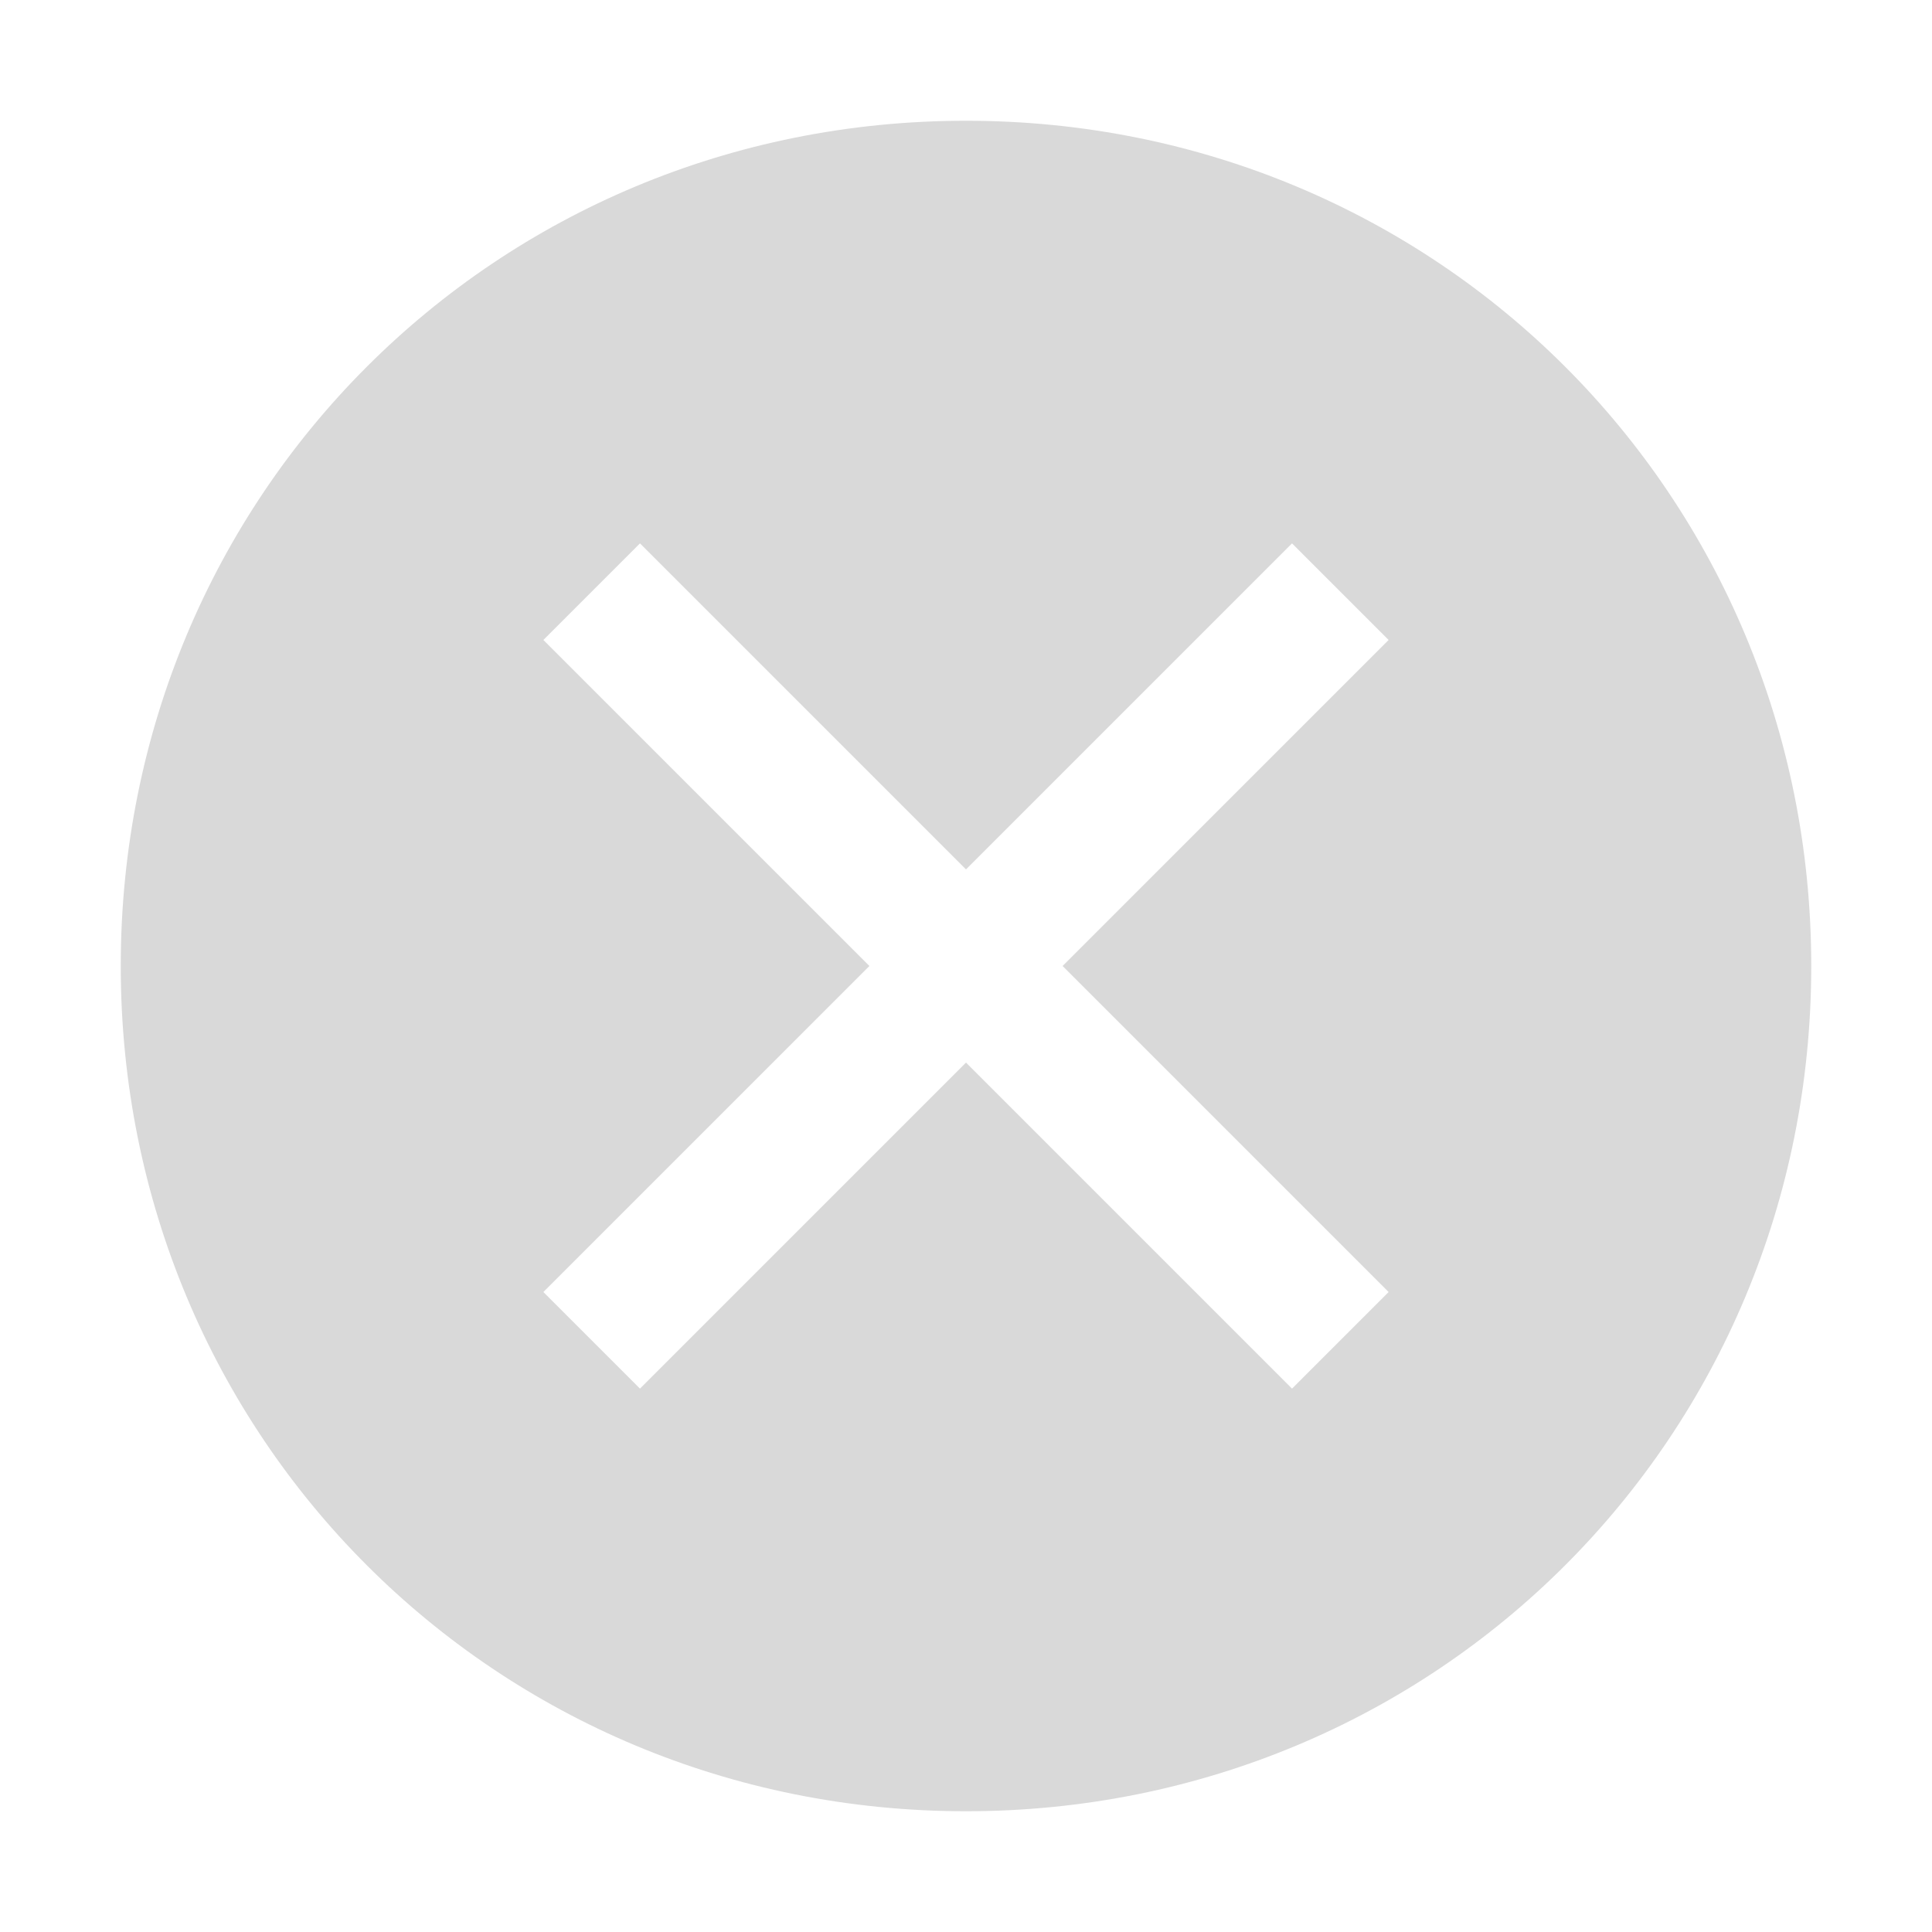
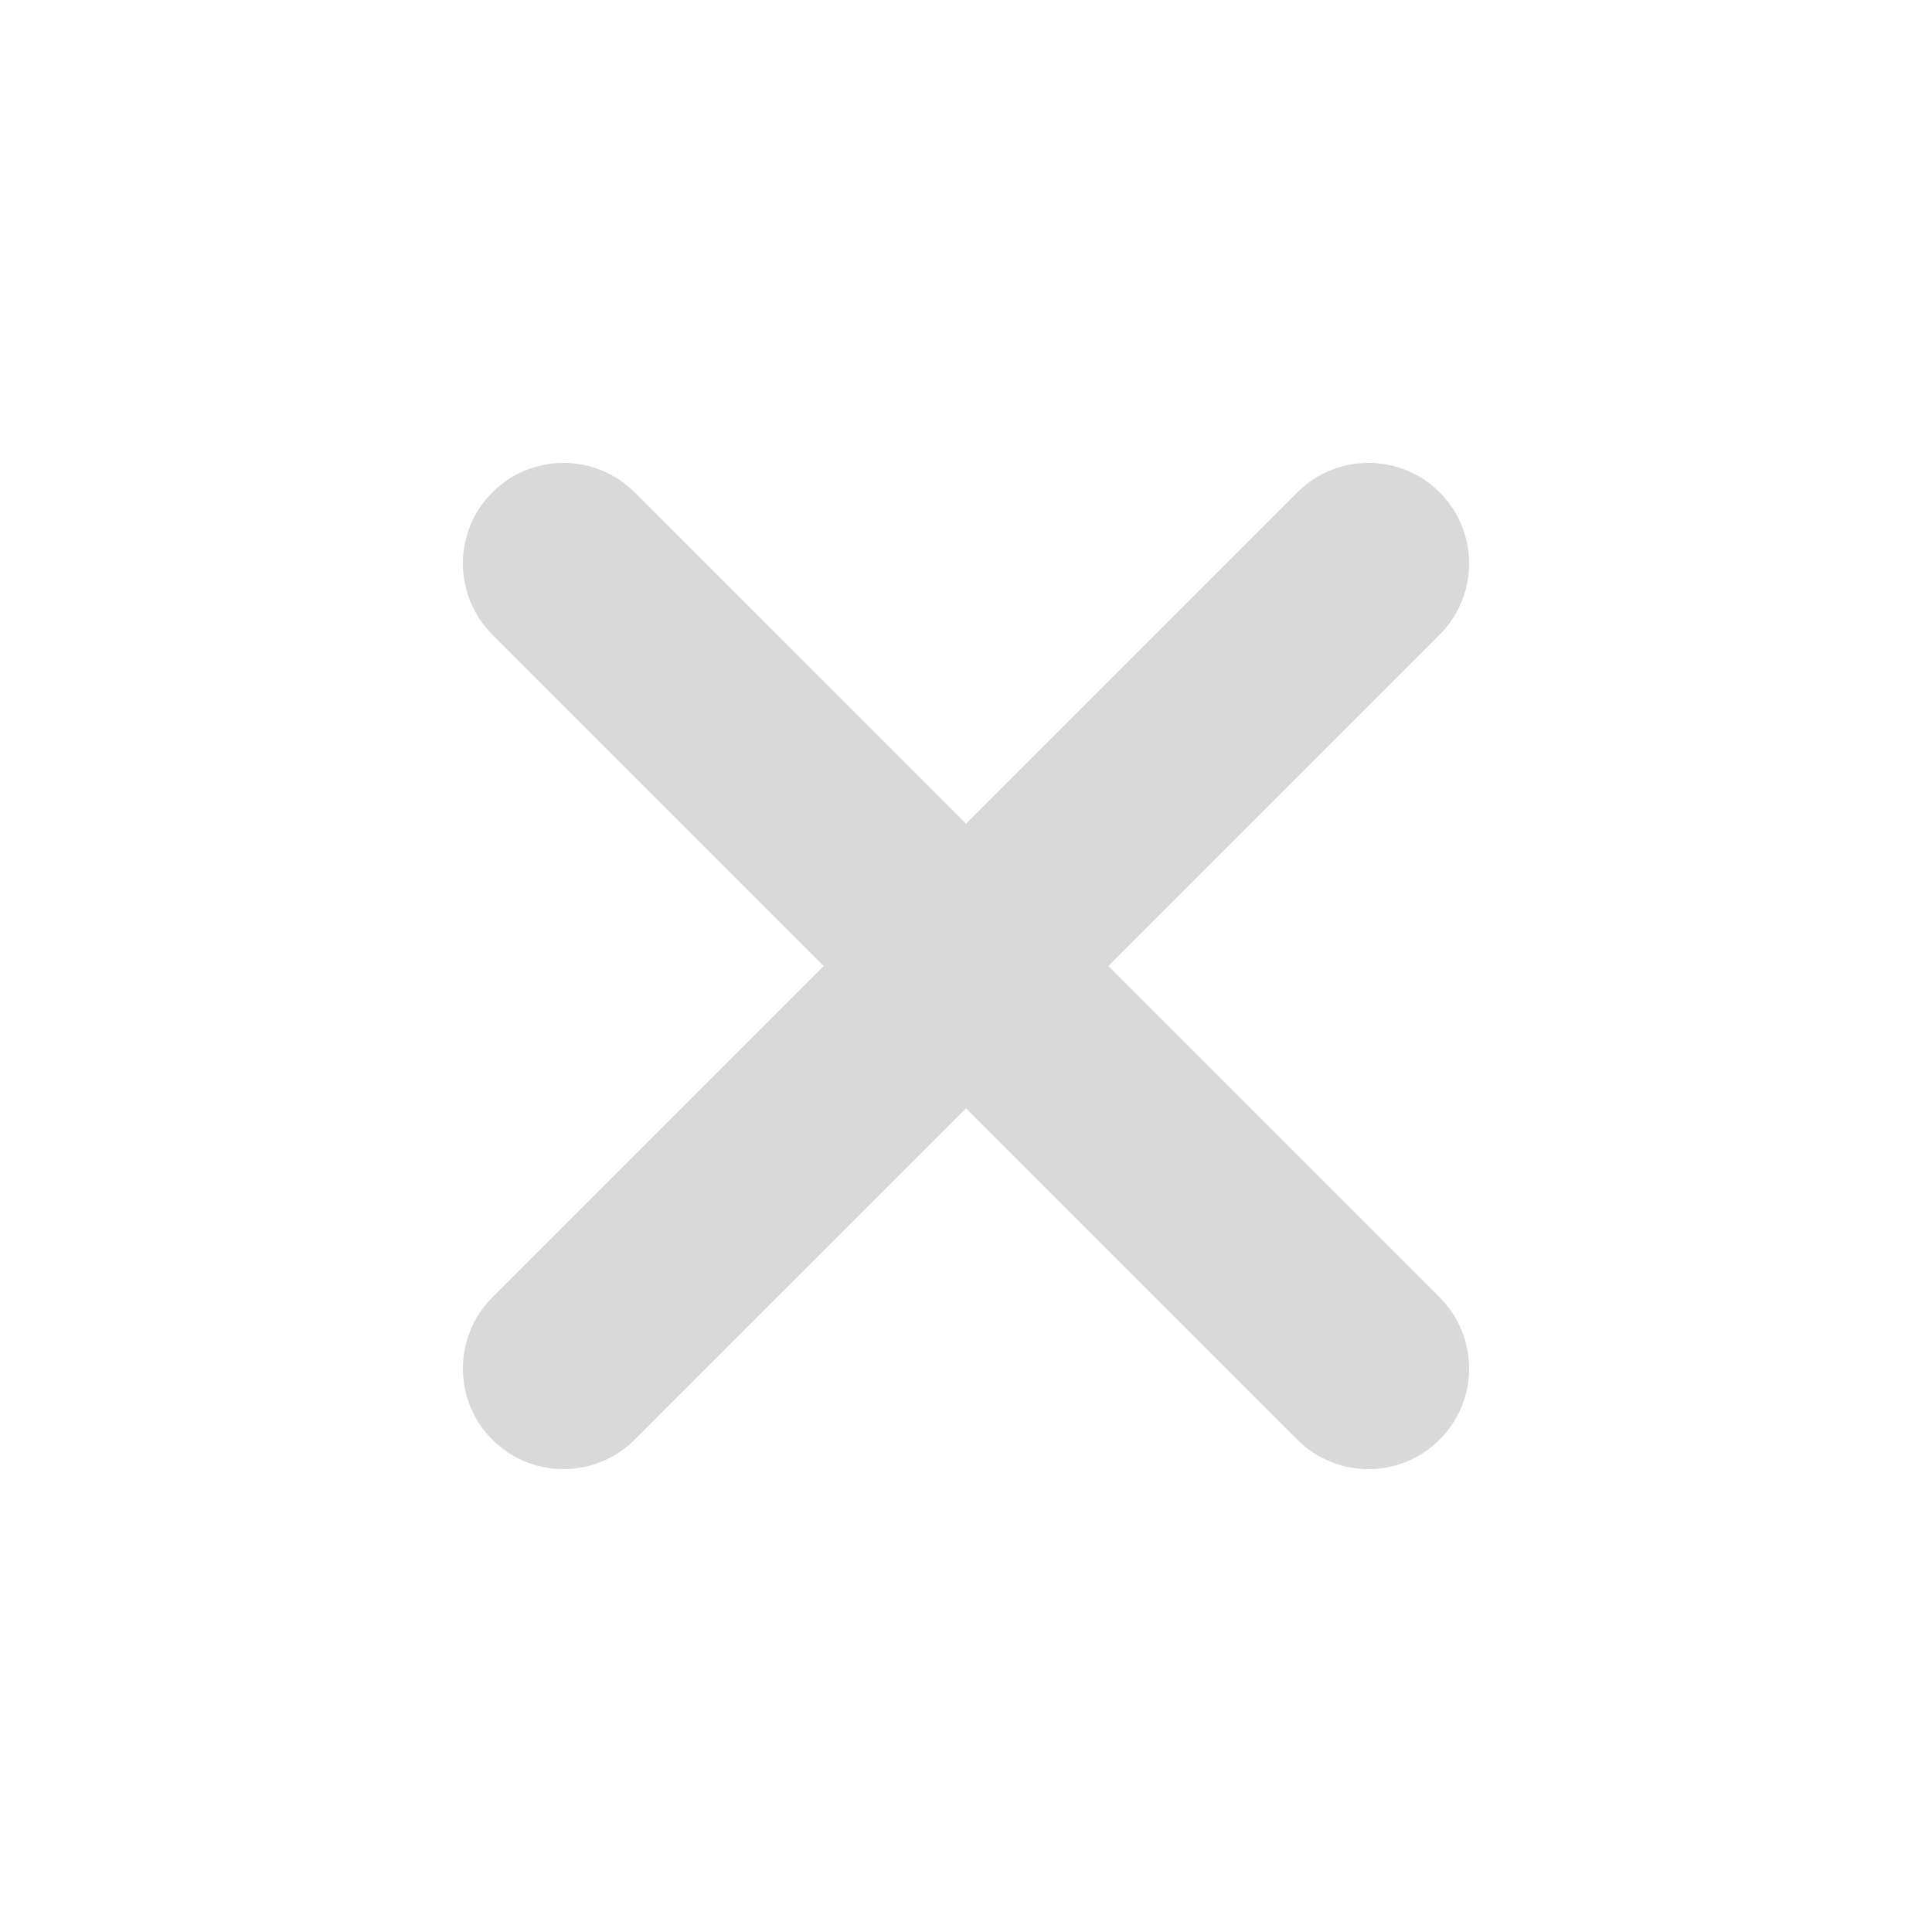
- <svg xmlns="http://www.w3.org/2000/svg" width="32" height="32" viewBox="0 0 32 32">
-   <path fill="#d9d9d9" d="M16 2C8.2 2 2 8.2 2 16s6.2 14 14 14s14-6.2 14-14S23.8 2 16 2zm5.4 21L16 17.6L10.6 23L9 21.4l5.4-5.4L9 10.6L10.6 9l5.4 5.4L21.4 9l1.6 1.6l-5.4 5.4l5.4 5.4l-1.6 1.6z" />
+ <svg xmlns="http://www.w3.org/2000/svg" width="32" height="32" viewBox="0 0 24 24">
+   <path fill="none" stroke="#d9d9d9" stroke-linecap="round" stroke-linejoin="round" stroke-width="2.5" d="m7 7l10 10M7 17L17 7" />
</svg>
